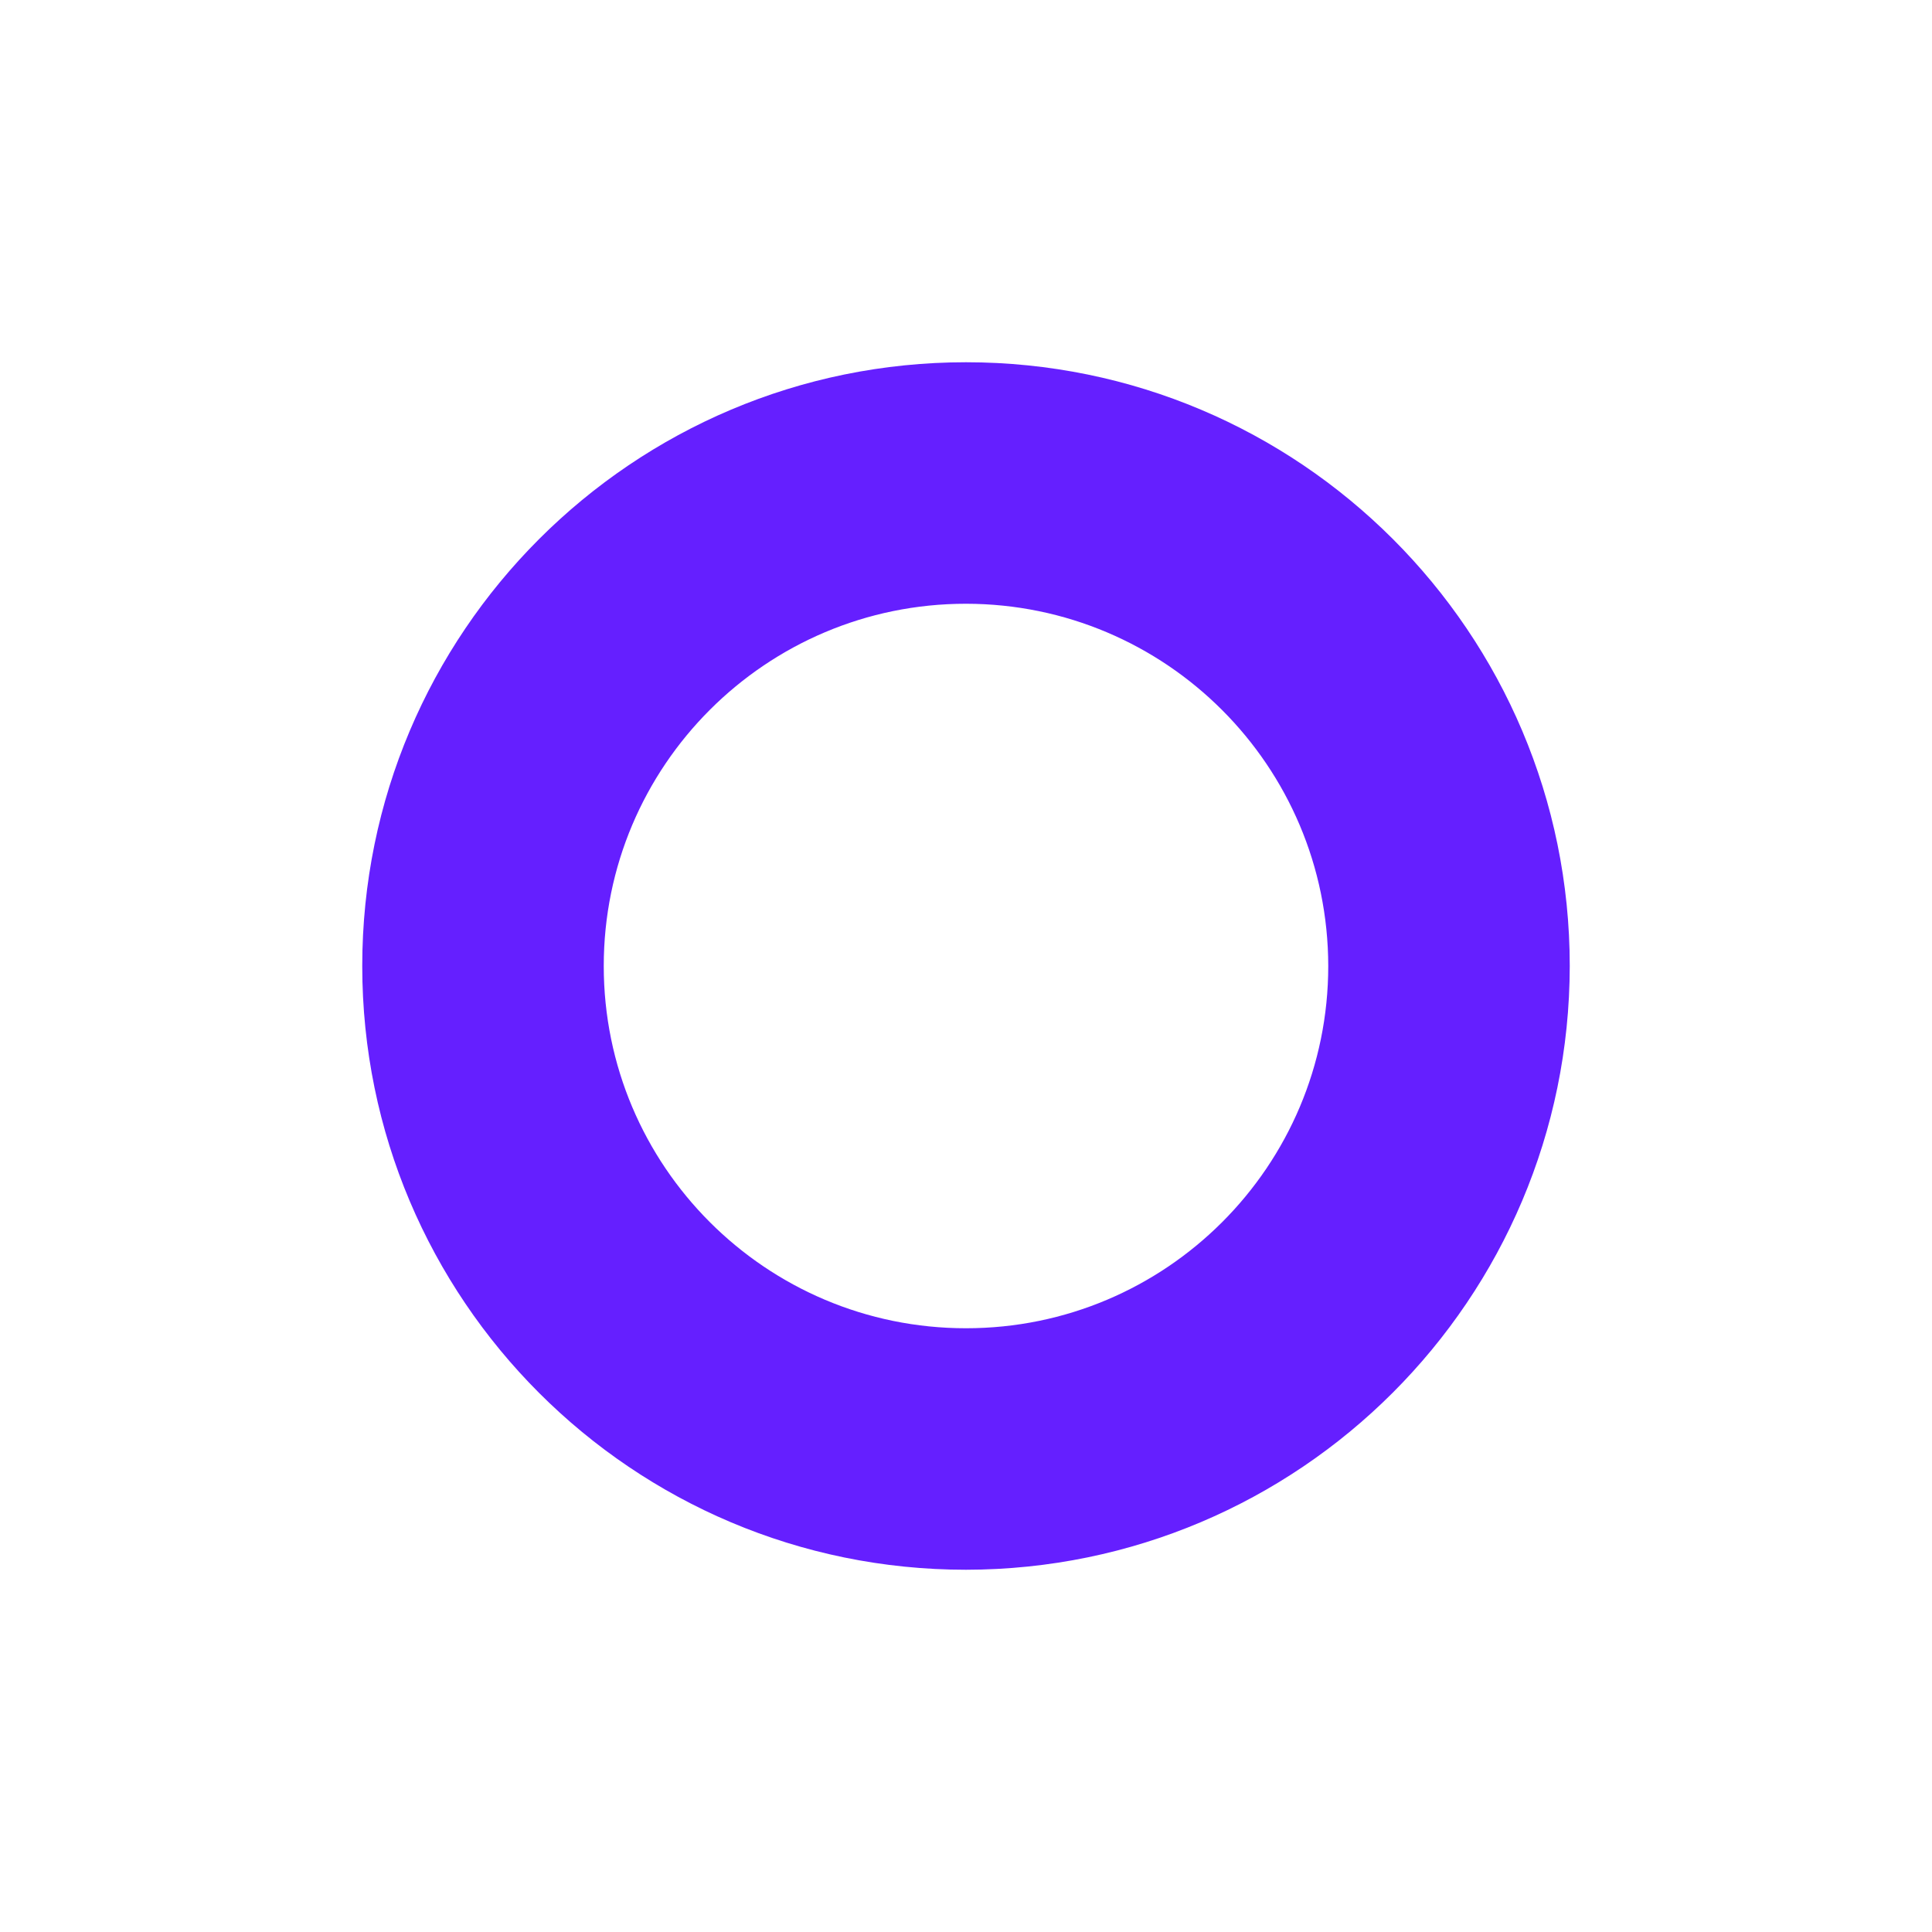
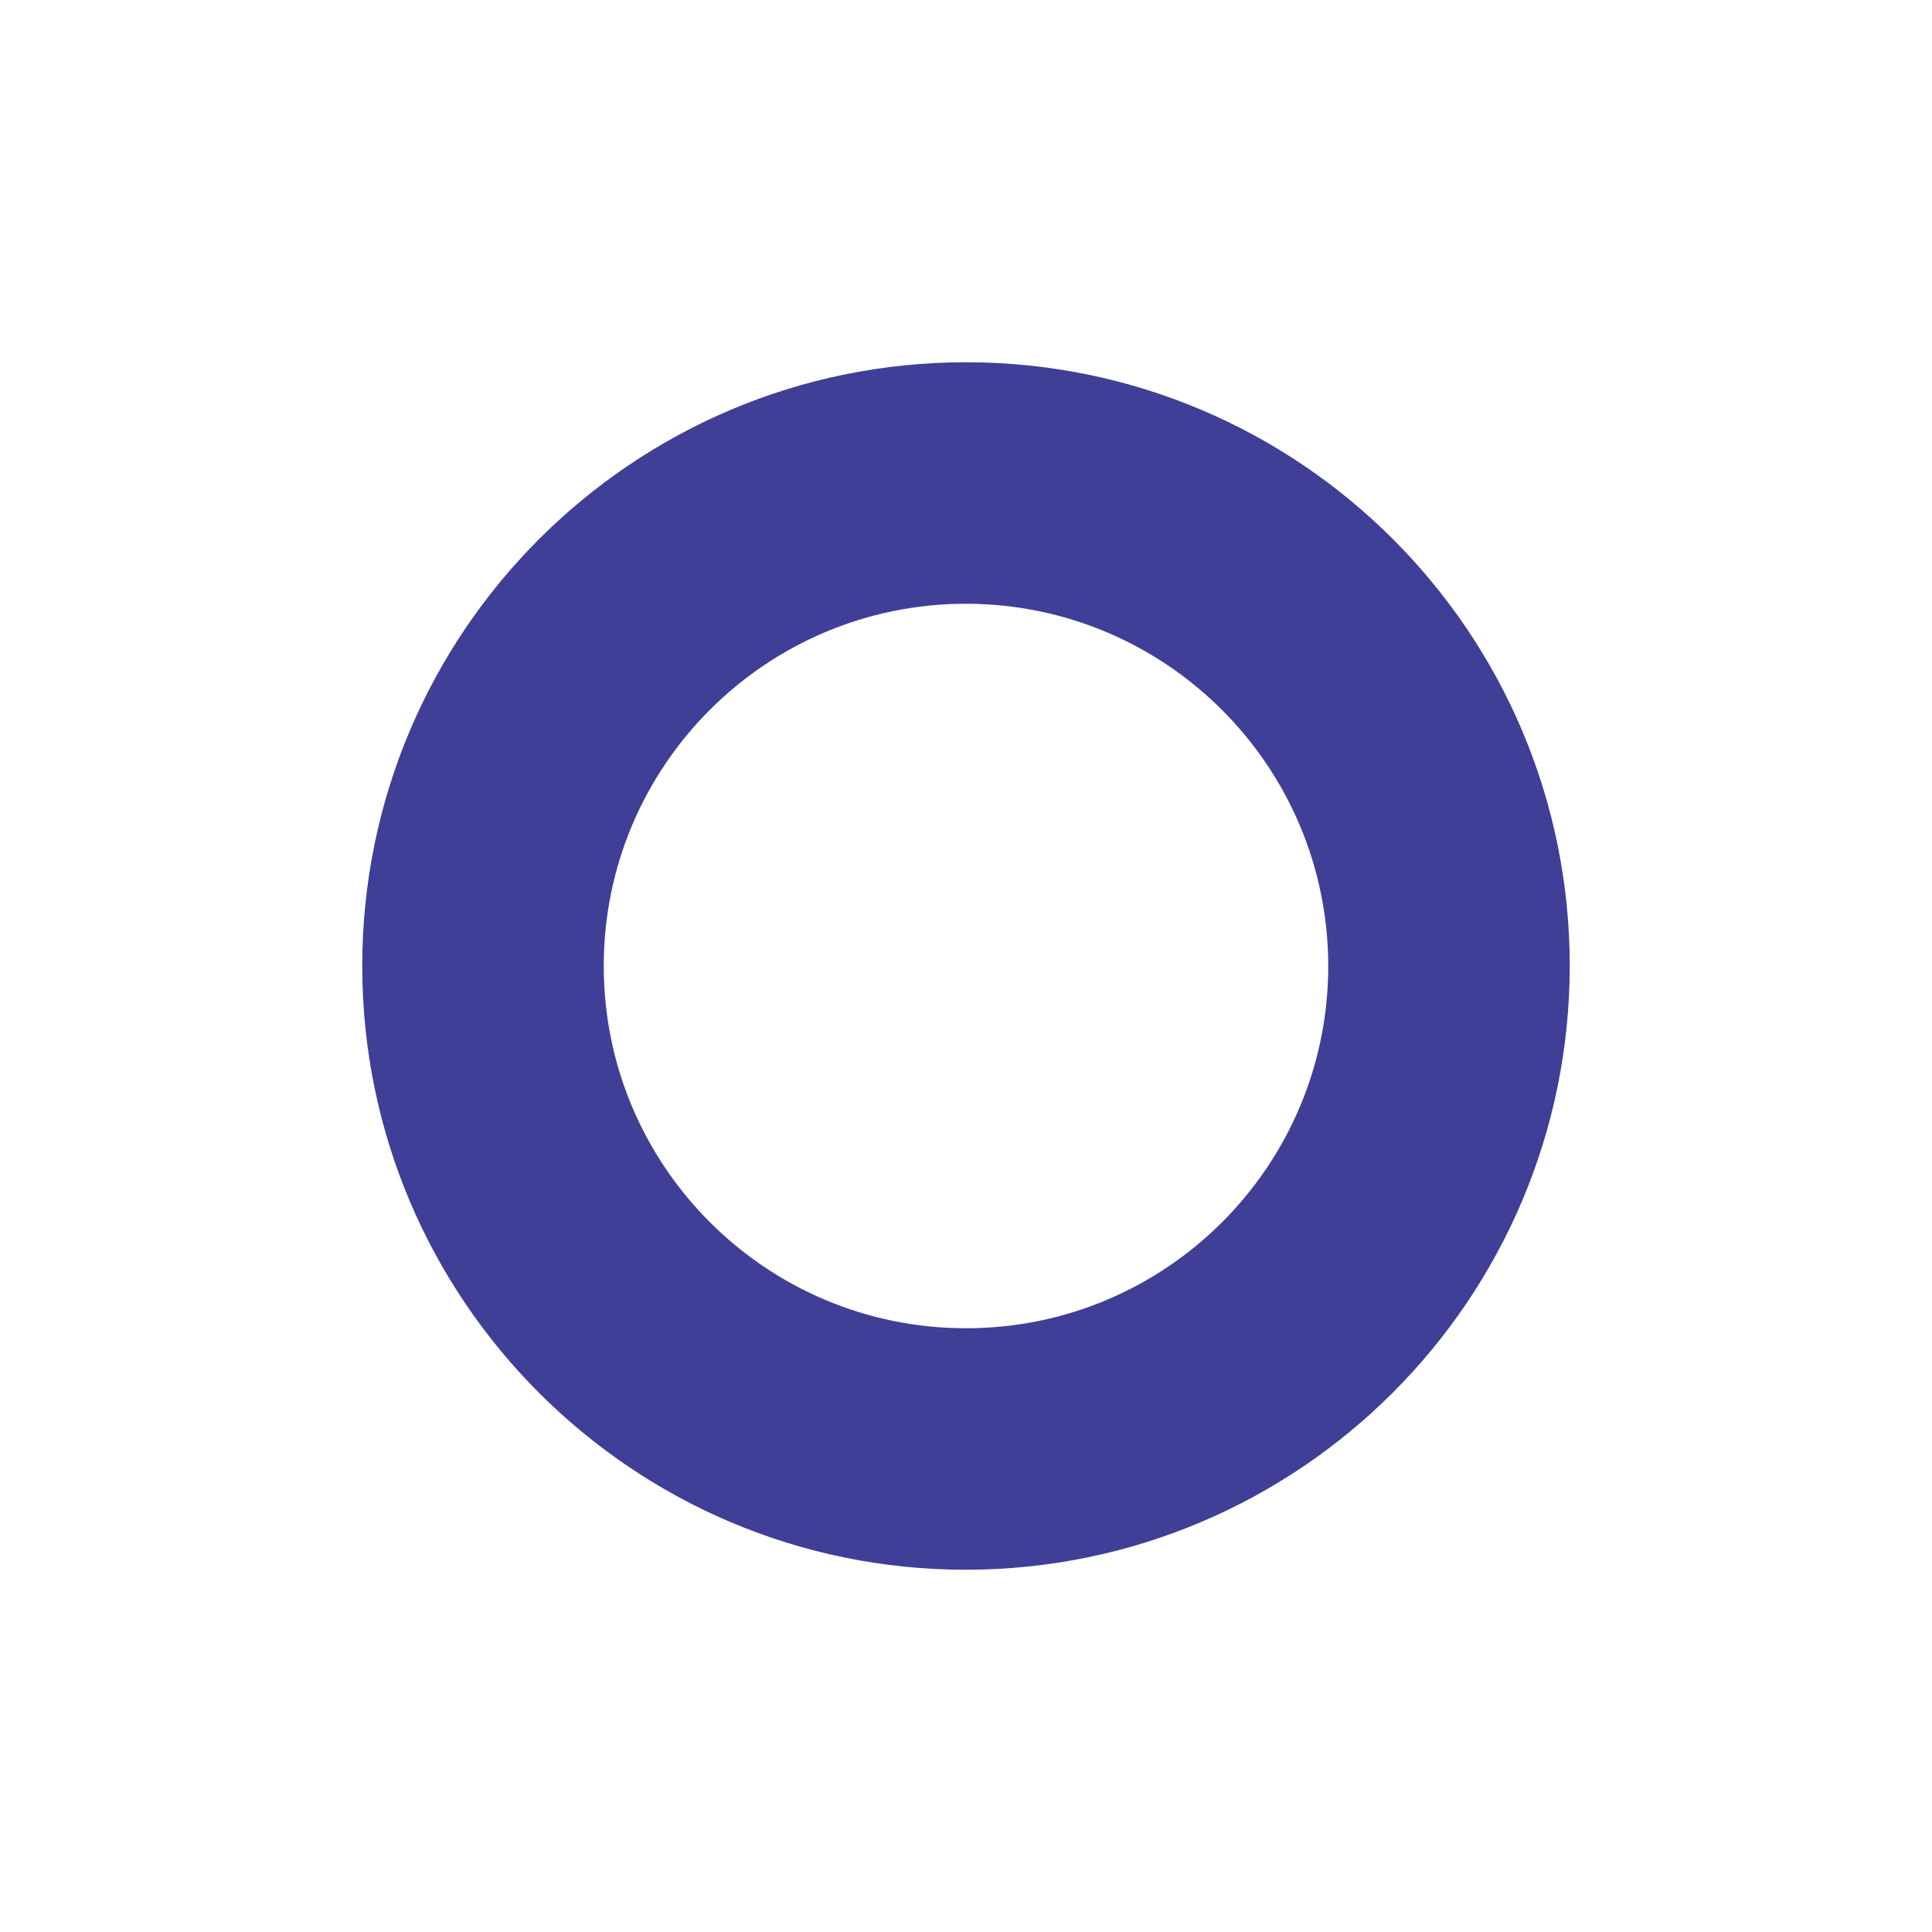
- <svg xmlns="http://www.w3.org/2000/svg" id="Isolation_Mode" data-name="Isolation Mode" viewBox="0 0 24 24" width="20" height="20" fill="#651fff">
+ <svg xmlns="http://www.w3.org/2000/svg" id="Isolation_Mode" data-name="Isolation Mode" viewBox="0 0 24 24" width="20" height="20" fill="#3f3f97">
  <path d="M12,19.5A7.5,7.5,0,1,1,19.5,12,7.508,7.508,0,0,1,12,19.5Zm0-12A4.5,4.5,0,1,0,16.5,12,4.505,4.505,0,0,0,12,7.5Z" />
</svg>
